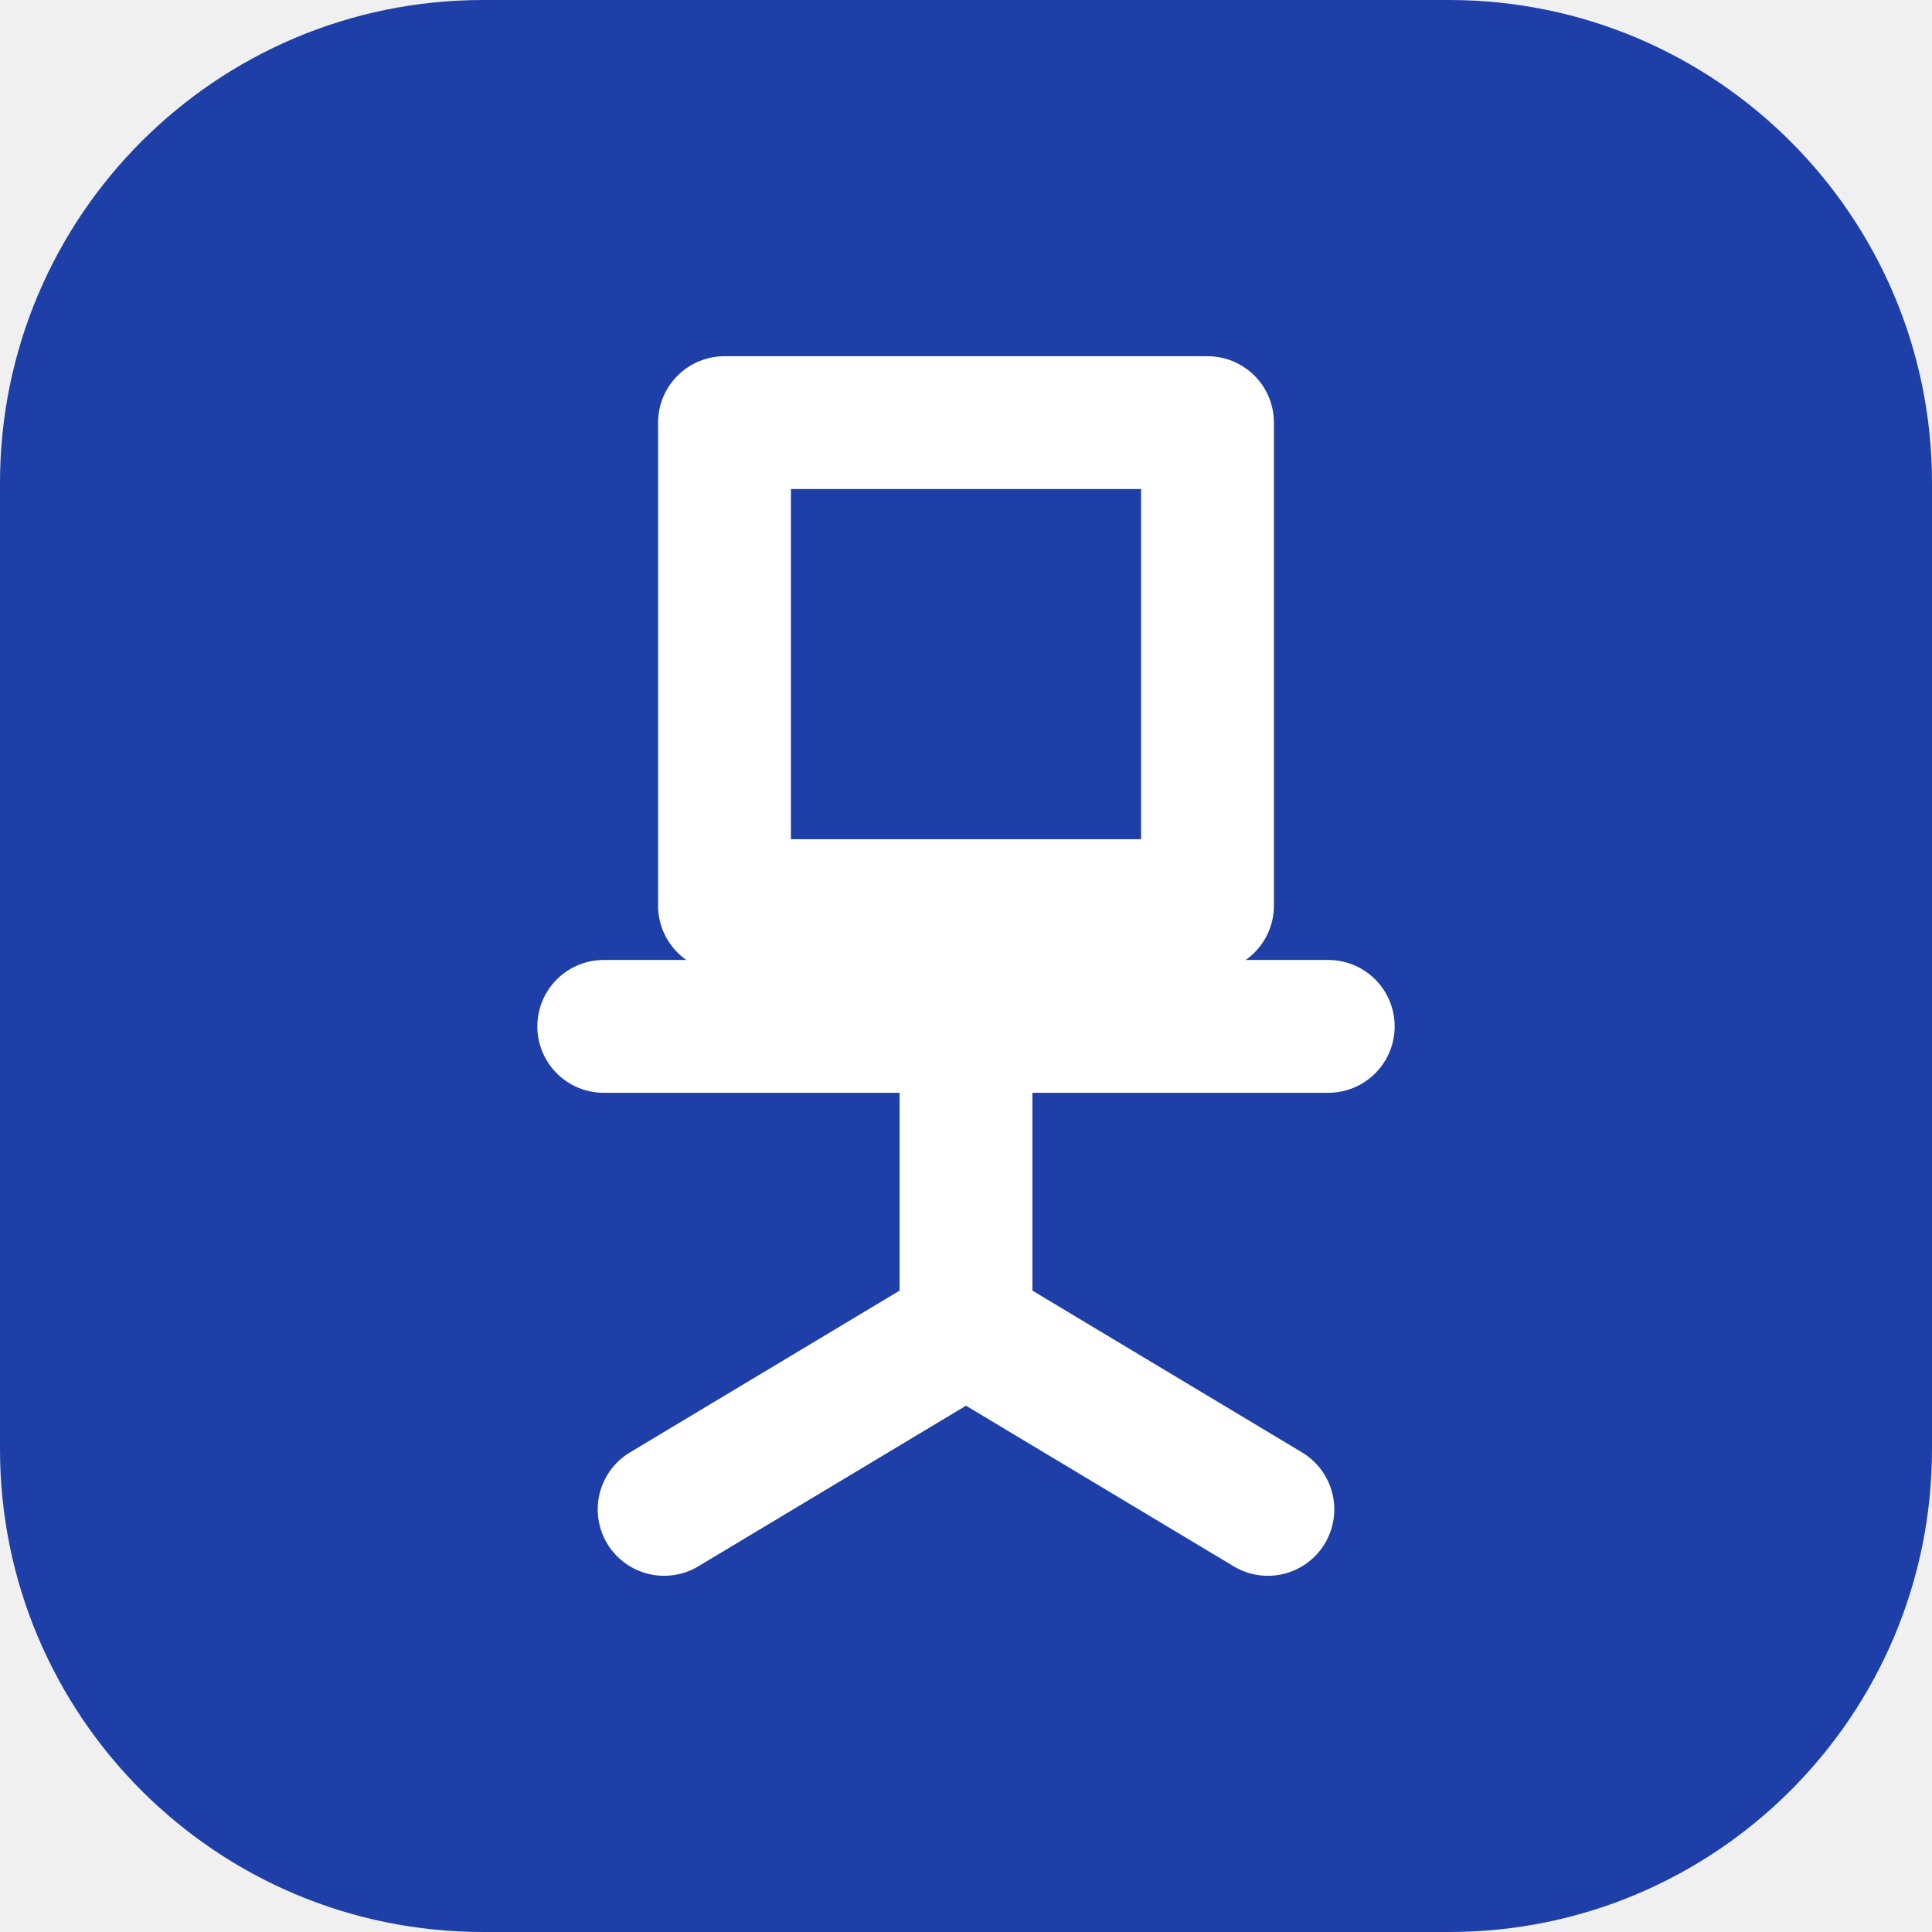
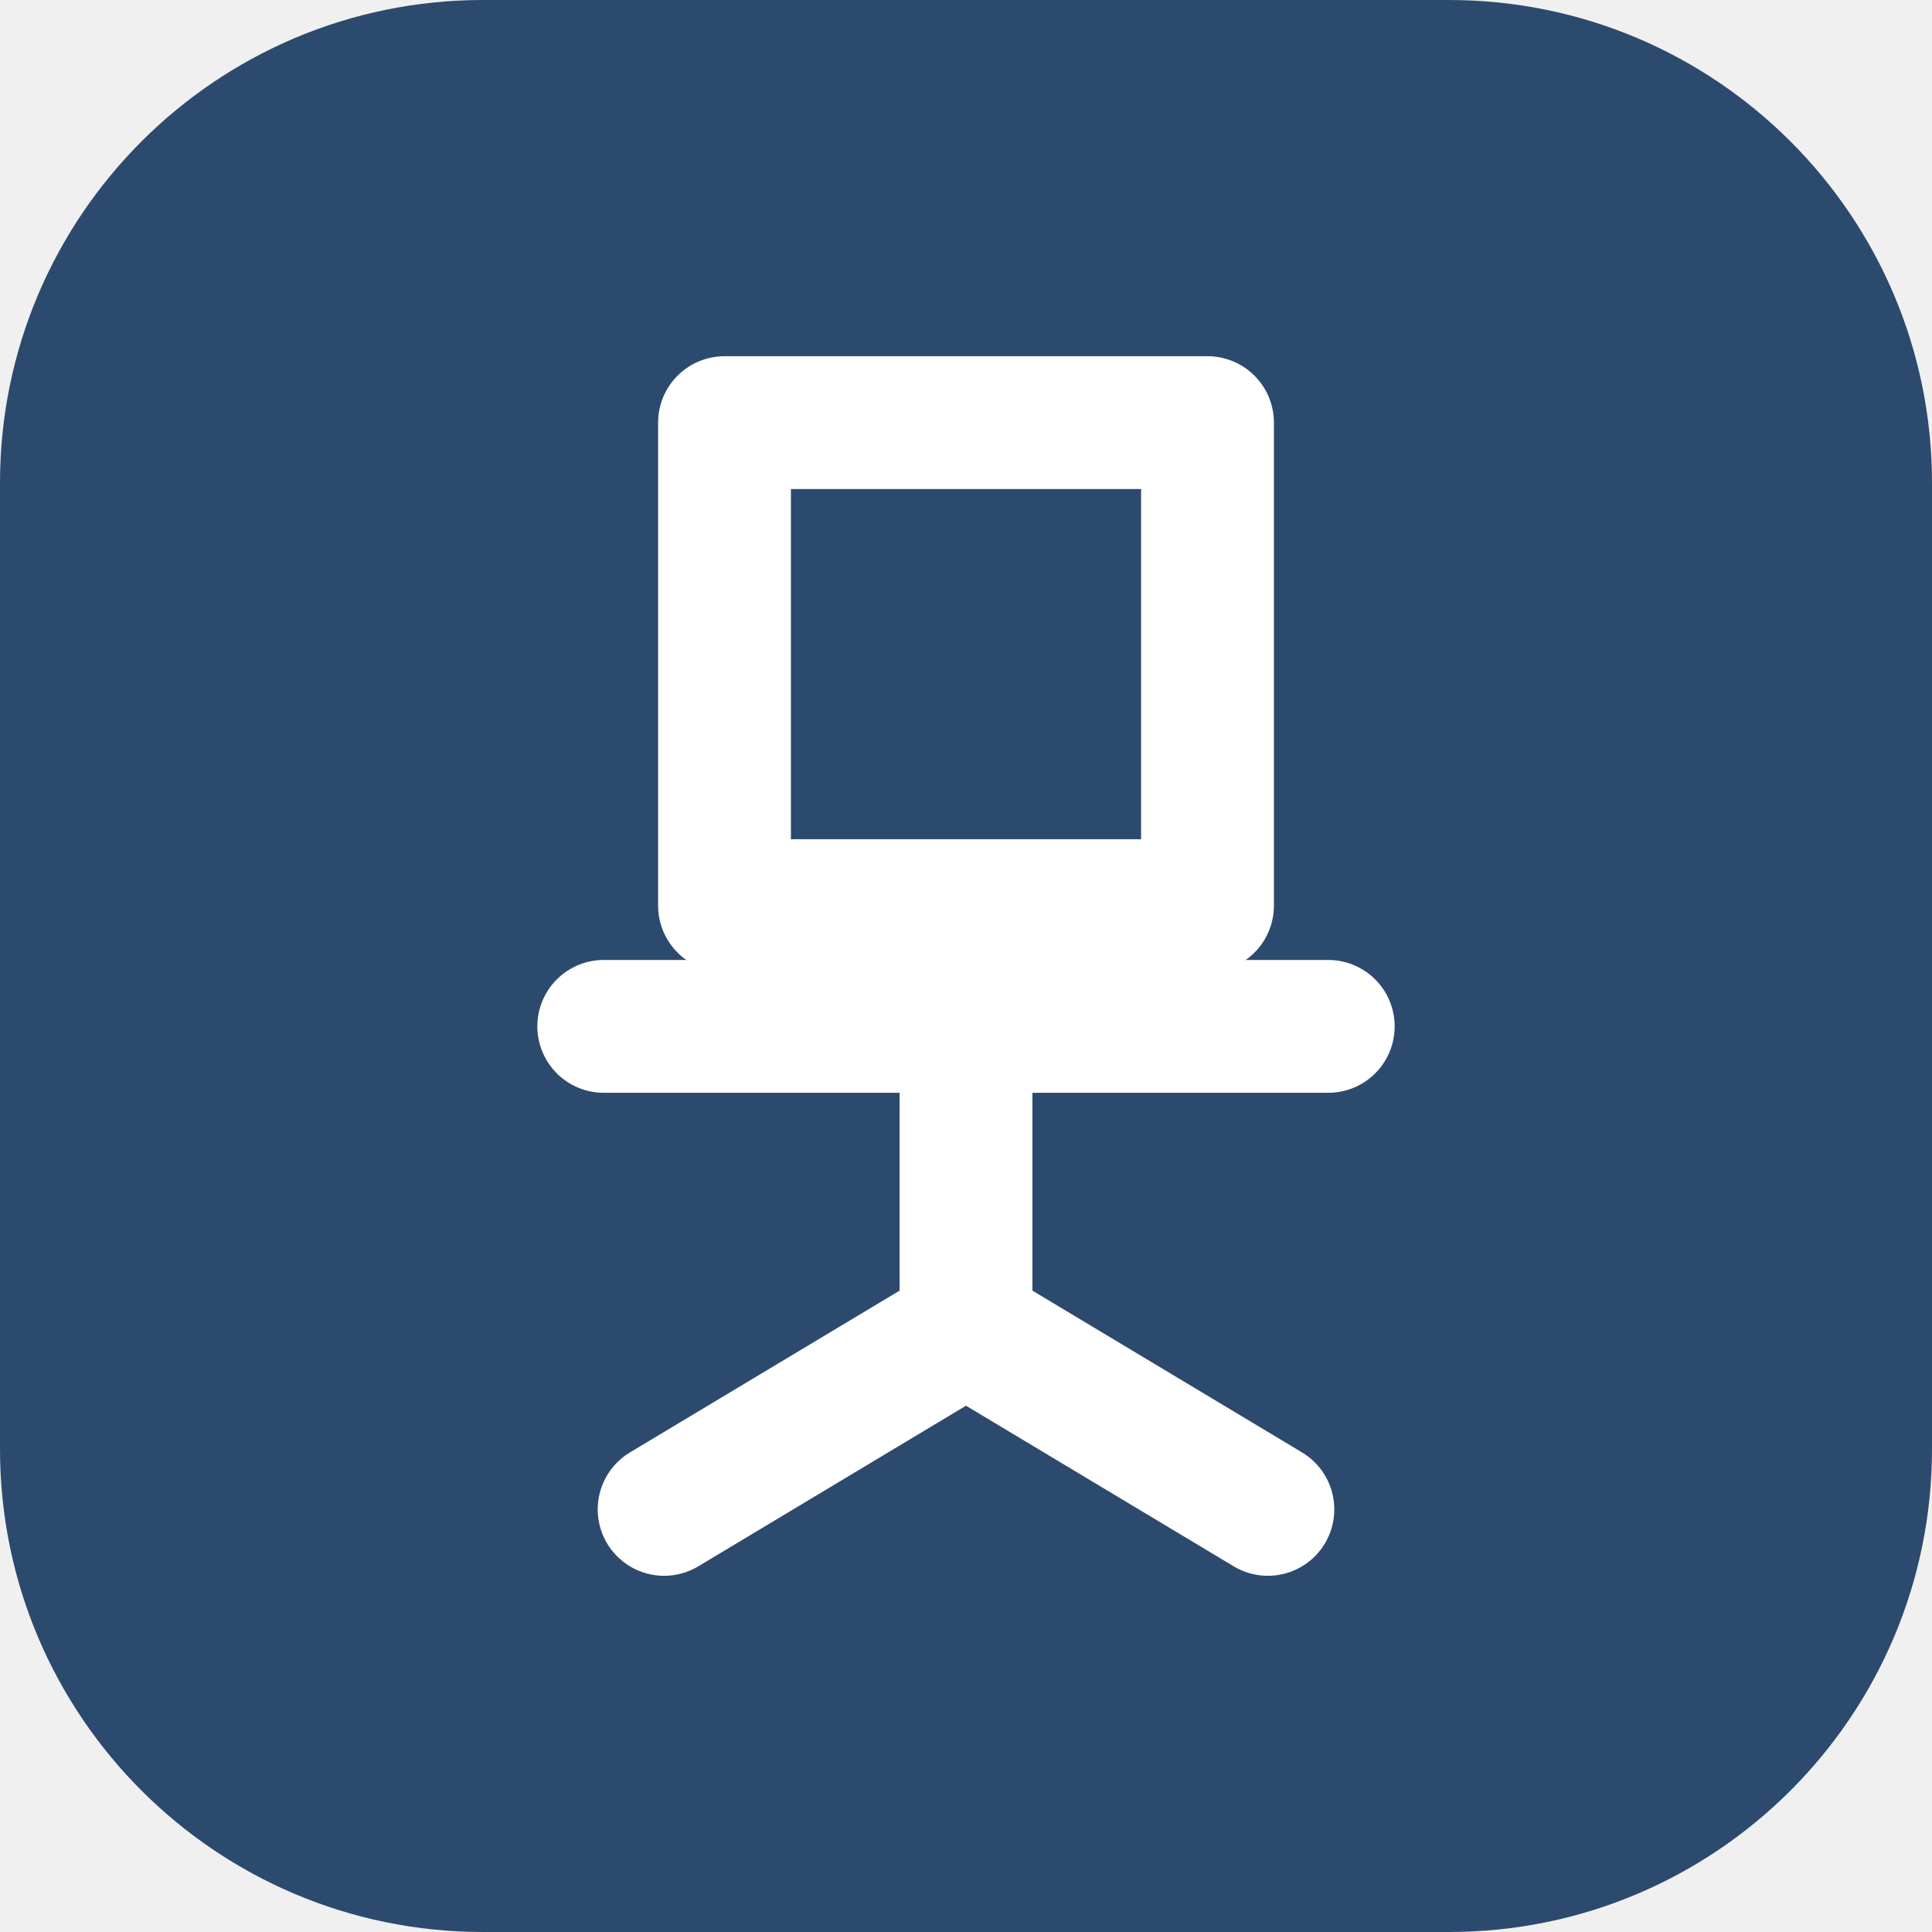
<svg xmlns="http://www.w3.org/2000/svg" viewBox="0 0 32 32">
-   <rect width="32" height="32" rx="8" fill="#1F3FA8" />
+   <rect width="32" height="32" rx="8" fill="#2C4A6E" />
  <g fill="none" stroke="#fff" stroke-width="2.2" stroke-linecap="round" stroke-linejoin="round" transform="translate(4 4)">
    <path d="M8 3h8v8H8z" />
    <path d="M6 13h12" />
    <path d="M12 13v5" />
    <path d="M7 21l5-3 5 3" />
  </g>
</svg>
